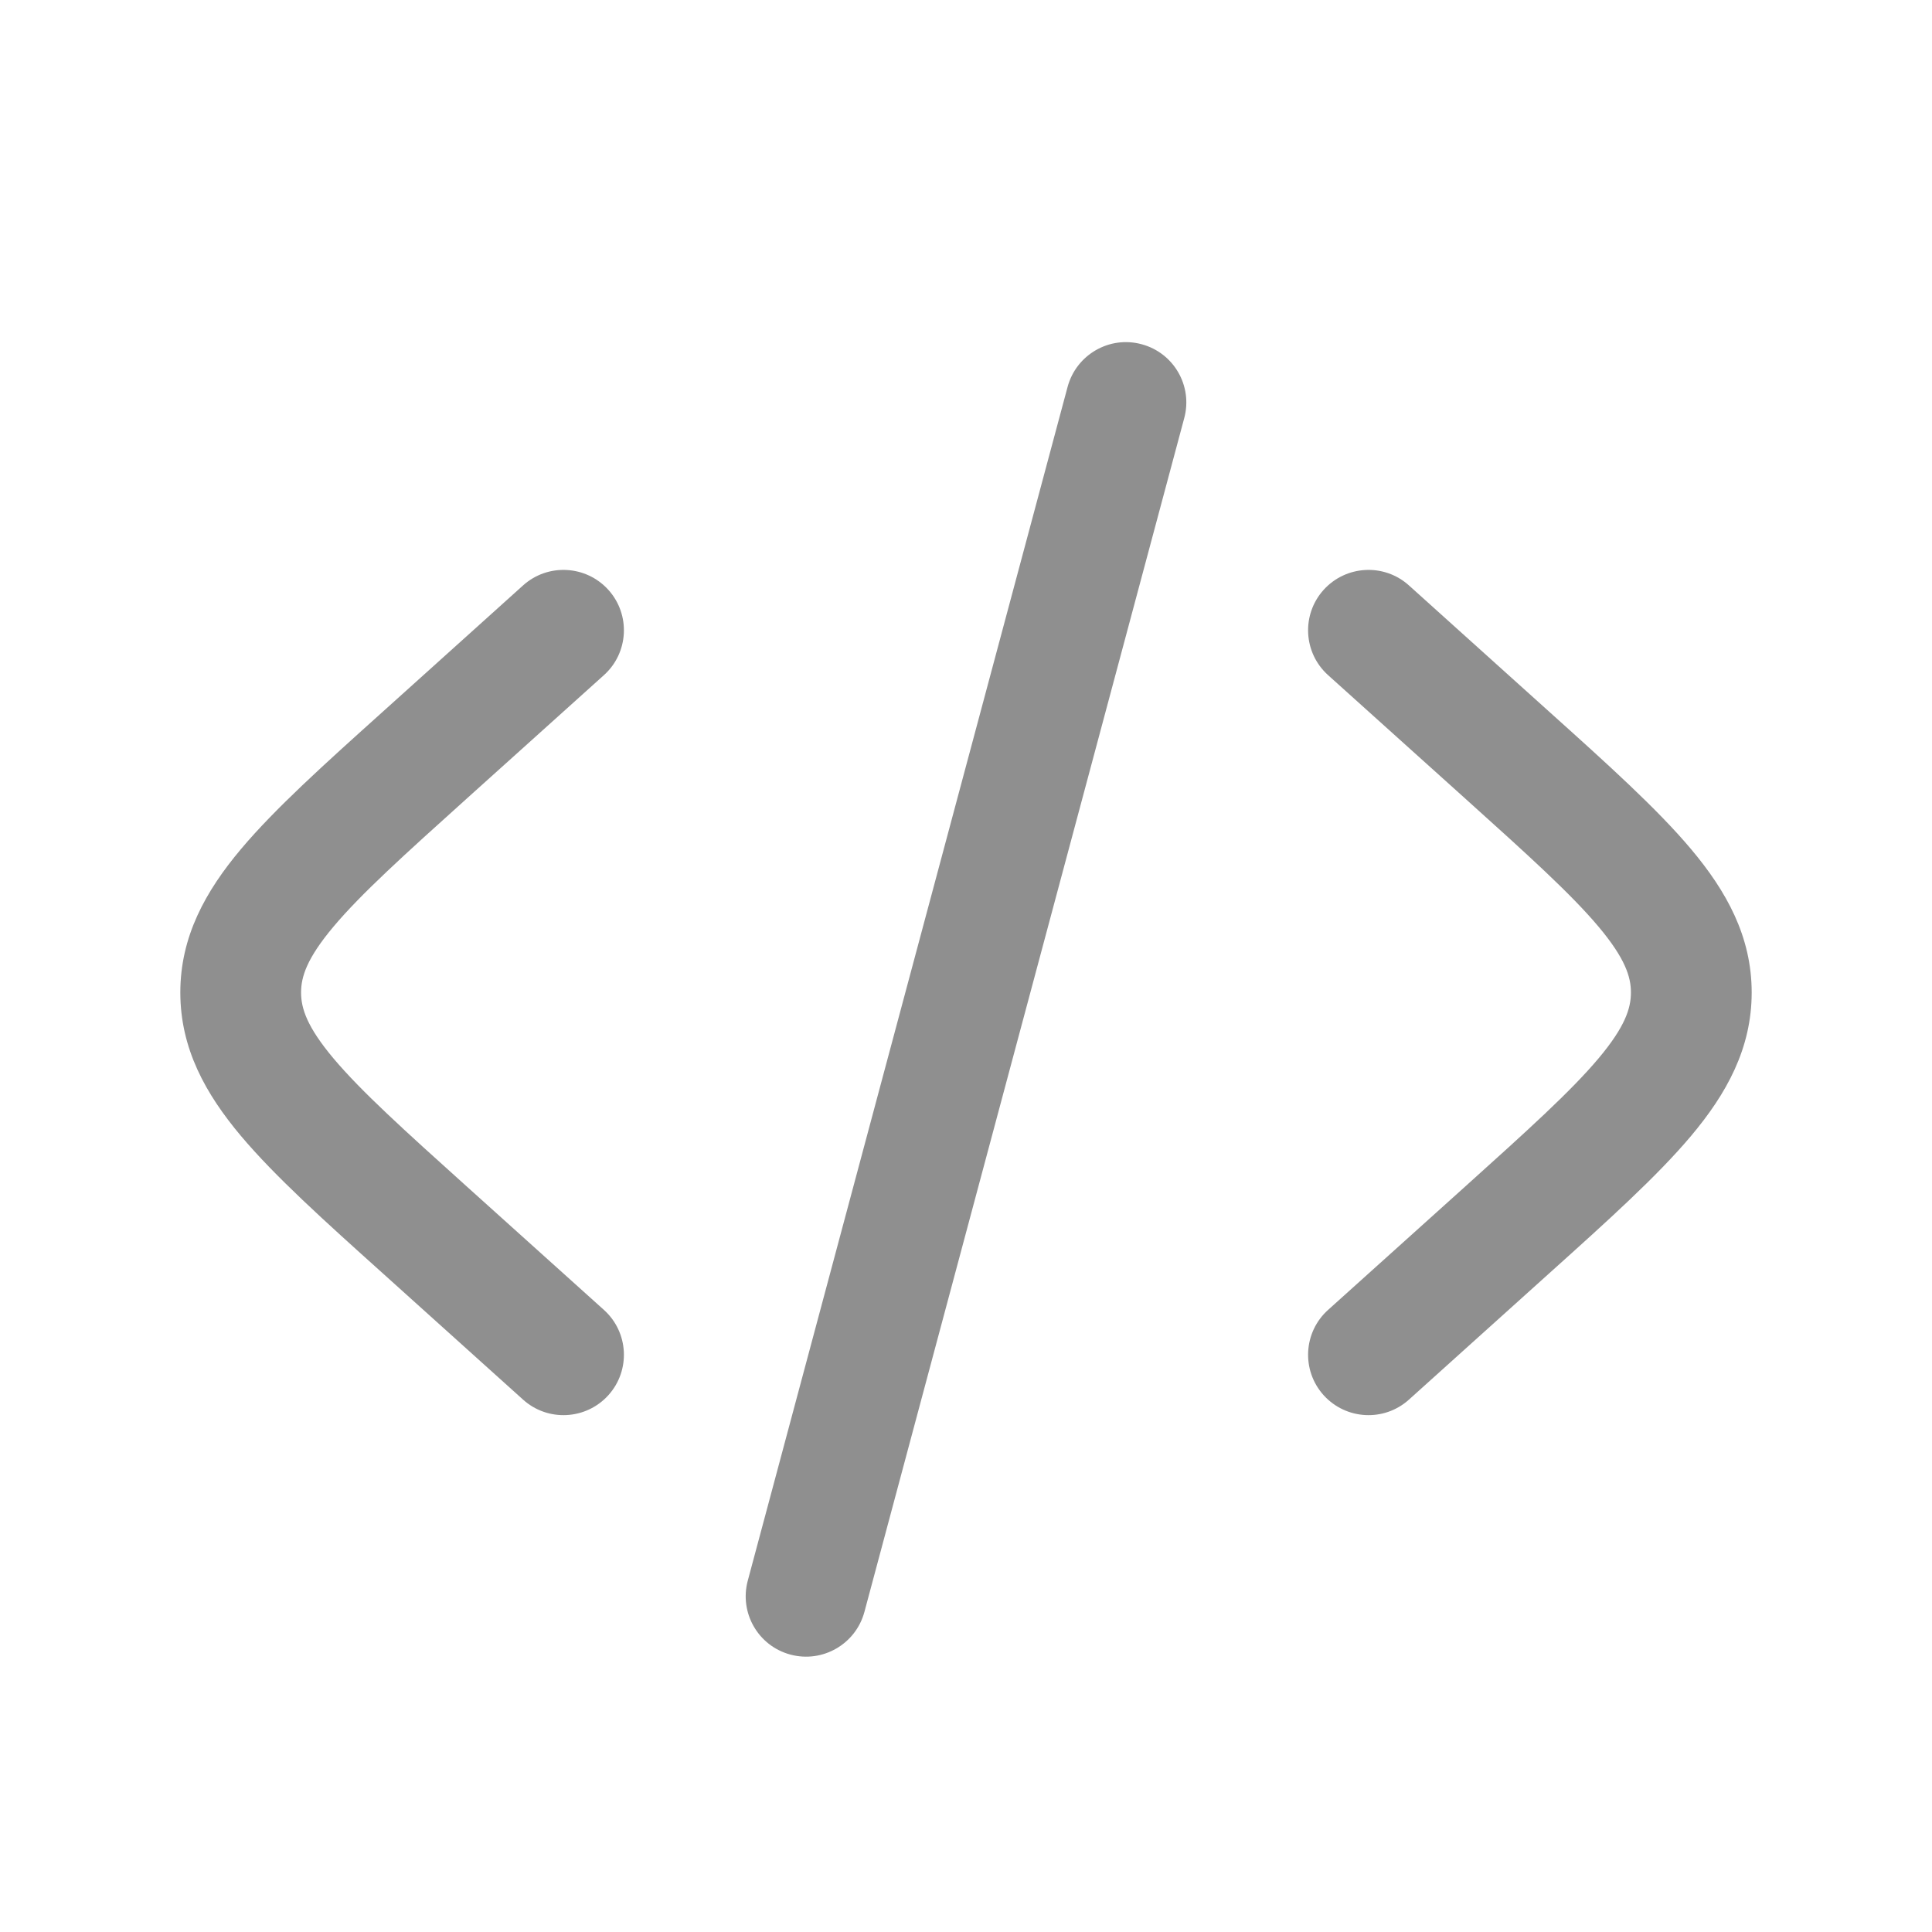
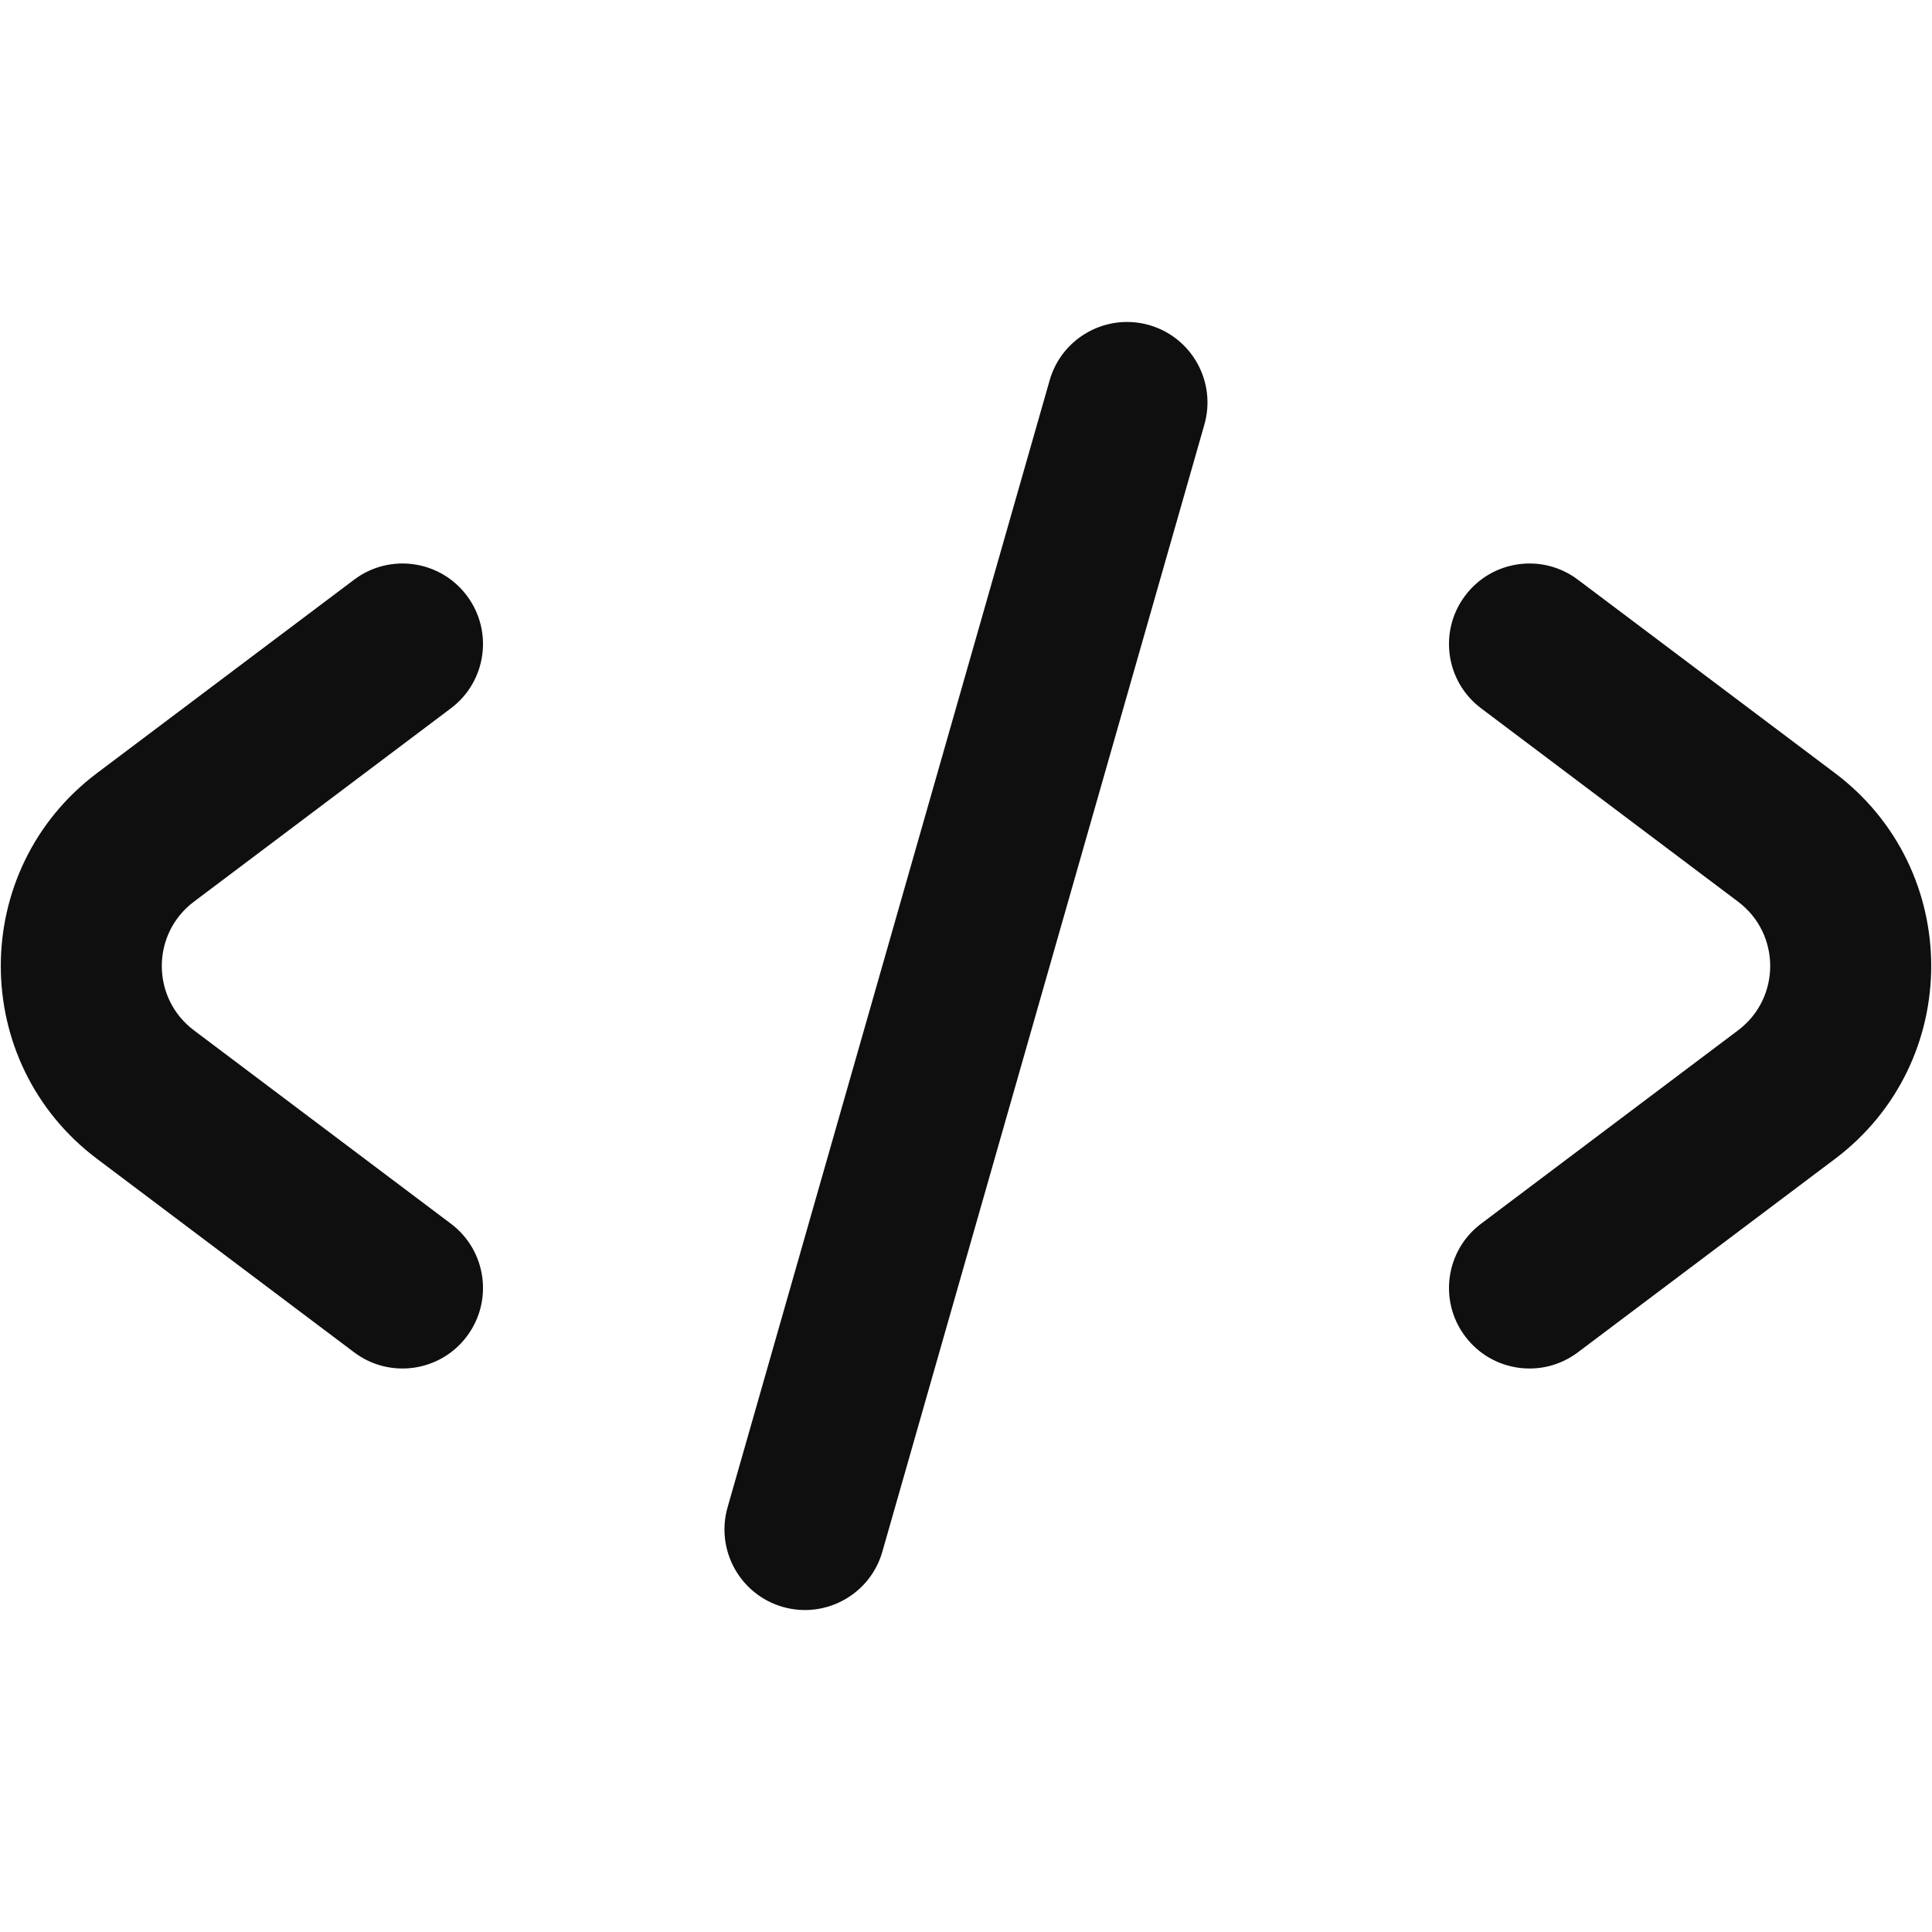
<svg xmlns="http://www.w3.org/2000/svg" width="800px" height="800px" viewBox="0 0 24 24" fill="none">
-   <g id="SVGRepo_bgCarrier" stroke-width="0" />
-   <g id="SVGRepo_tracerCarrier" stroke-linecap="round" stroke-linejoin="round" />
-   <g id="SVGRepo_iconCarrier">
-     <path d="M14.181 4.276C14.581 4.383 14.819 4.794 14.711 5.194L10.738 20.024C10.63 20.424 10.219 20.661 9.819 20.554C9.419 20.447 9.182 20.036 9.289 19.636L13.262 4.806C13.37 4.406 13.781 4.168 14.181 4.276Z" fill="#8f8f8f" />
-     <path d="M16.442 7.328C16.72 7.02 17.194 6.995 17.502 7.272L19.239 8.836C19.976 9.498 20.586 10.048 21.006 10.547C21.447 11.071 21.76 11.634 21.76 12.329C21.76 13.025 21.447 13.588 21.006 14.112C20.586 14.611 19.976 15.161 19.239 15.823L17.502 17.387C17.194 17.664 16.72 17.639 16.442 17.331C16.165 17.023 16.19 16.549 16.498 16.272L18.195 14.745C18.983 14.036 19.514 13.556 19.858 13.147C20.188 12.754 20.26 12.525 20.26 12.329C20.26 12.134 20.188 11.905 19.858 11.512C19.514 11.103 18.983 10.623 18.195 9.914L16.498 8.387C16.19 8.11 16.165 7.636 16.442 7.328Z" fill="#8f8f8f" />
-     <path d="M7.502 8.387C7.81 8.11 7.835 7.636 7.558 7.328C7.28 7.02 6.806 6.995 6.498 7.272L4.761 8.836C4.024 9.498 3.414 10.048 2.994 10.547C2.553 11.071 2.24 11.634 2.24 12.329C2.24 13.025 2.553 13.588 2.994 14.112C3.414 14.611 4.024 15.161 4.761 15.823L6.498 17.387C6.806 17.664 7.28 17.639 7.558 17.331C7.835 17.023 7.81 16.549 7.502 16.272L5.805 14.745C5.017 14.036 4.486 13.556 4.142 13.147C3.812 12.754 3.74 12.525 3.74 12.329C3.74 12.134 3.812 11.905 4.142 11.512C4.486 11.103 5.017 10.623 5.805 9.914L7.502 8.387Z" fill="#8f8f8f" />
-   </g>
+   <path d="M14.961 5.275C15.113 4.744 14.806 4.19 14.275 4.038C13.744 3.887 13.19 4.194 13.039 4.725L9.038 18.725C8.887 19.256 9.194 19.81 9.725 19.962C10.256 20.113 10.81 19.806 10.961 19.275L14.961 5.275Z" fill="#0F0F0F" />
+   <path d="M5.799 7.399C6.131 7.84 6.043 8.467 5.601 8.799L2.409 11.201C1.877 11.601 1.877 12.399 2.409 12.799L5.601 15.201C6.043 15.533 6.131 16.16 5.799 16.601C5.467 17.043 4.84 17.131 4.399 16.799L1.207 14.397C-0.389 13.197 -0.389 10.803 1.206 9.603L4.399 7.201C4.84 6.869 5.467 6.957 5.799 7.399Z" fill="#0F0F0F" />
+   <path d="M18.201 16.601C17.869 16.16 17.957 15.533 18.399 15.201L21.591 12.799C22.123 12.399 22.123 11.601 21.591 11.201L18.399 8.799C17.957 8.467 17.869 7.84 18.201 7.399C18.533 6.957 19.16 6.869 19.601 7.201L22.794 9.603C24.389 10.803 24.389 13.197 22.794 14.397L19.601 16.799C19.16 17.131 18.533 17.043 18.201 16.601Z" fill="#0F0F0F" />
</svg>
